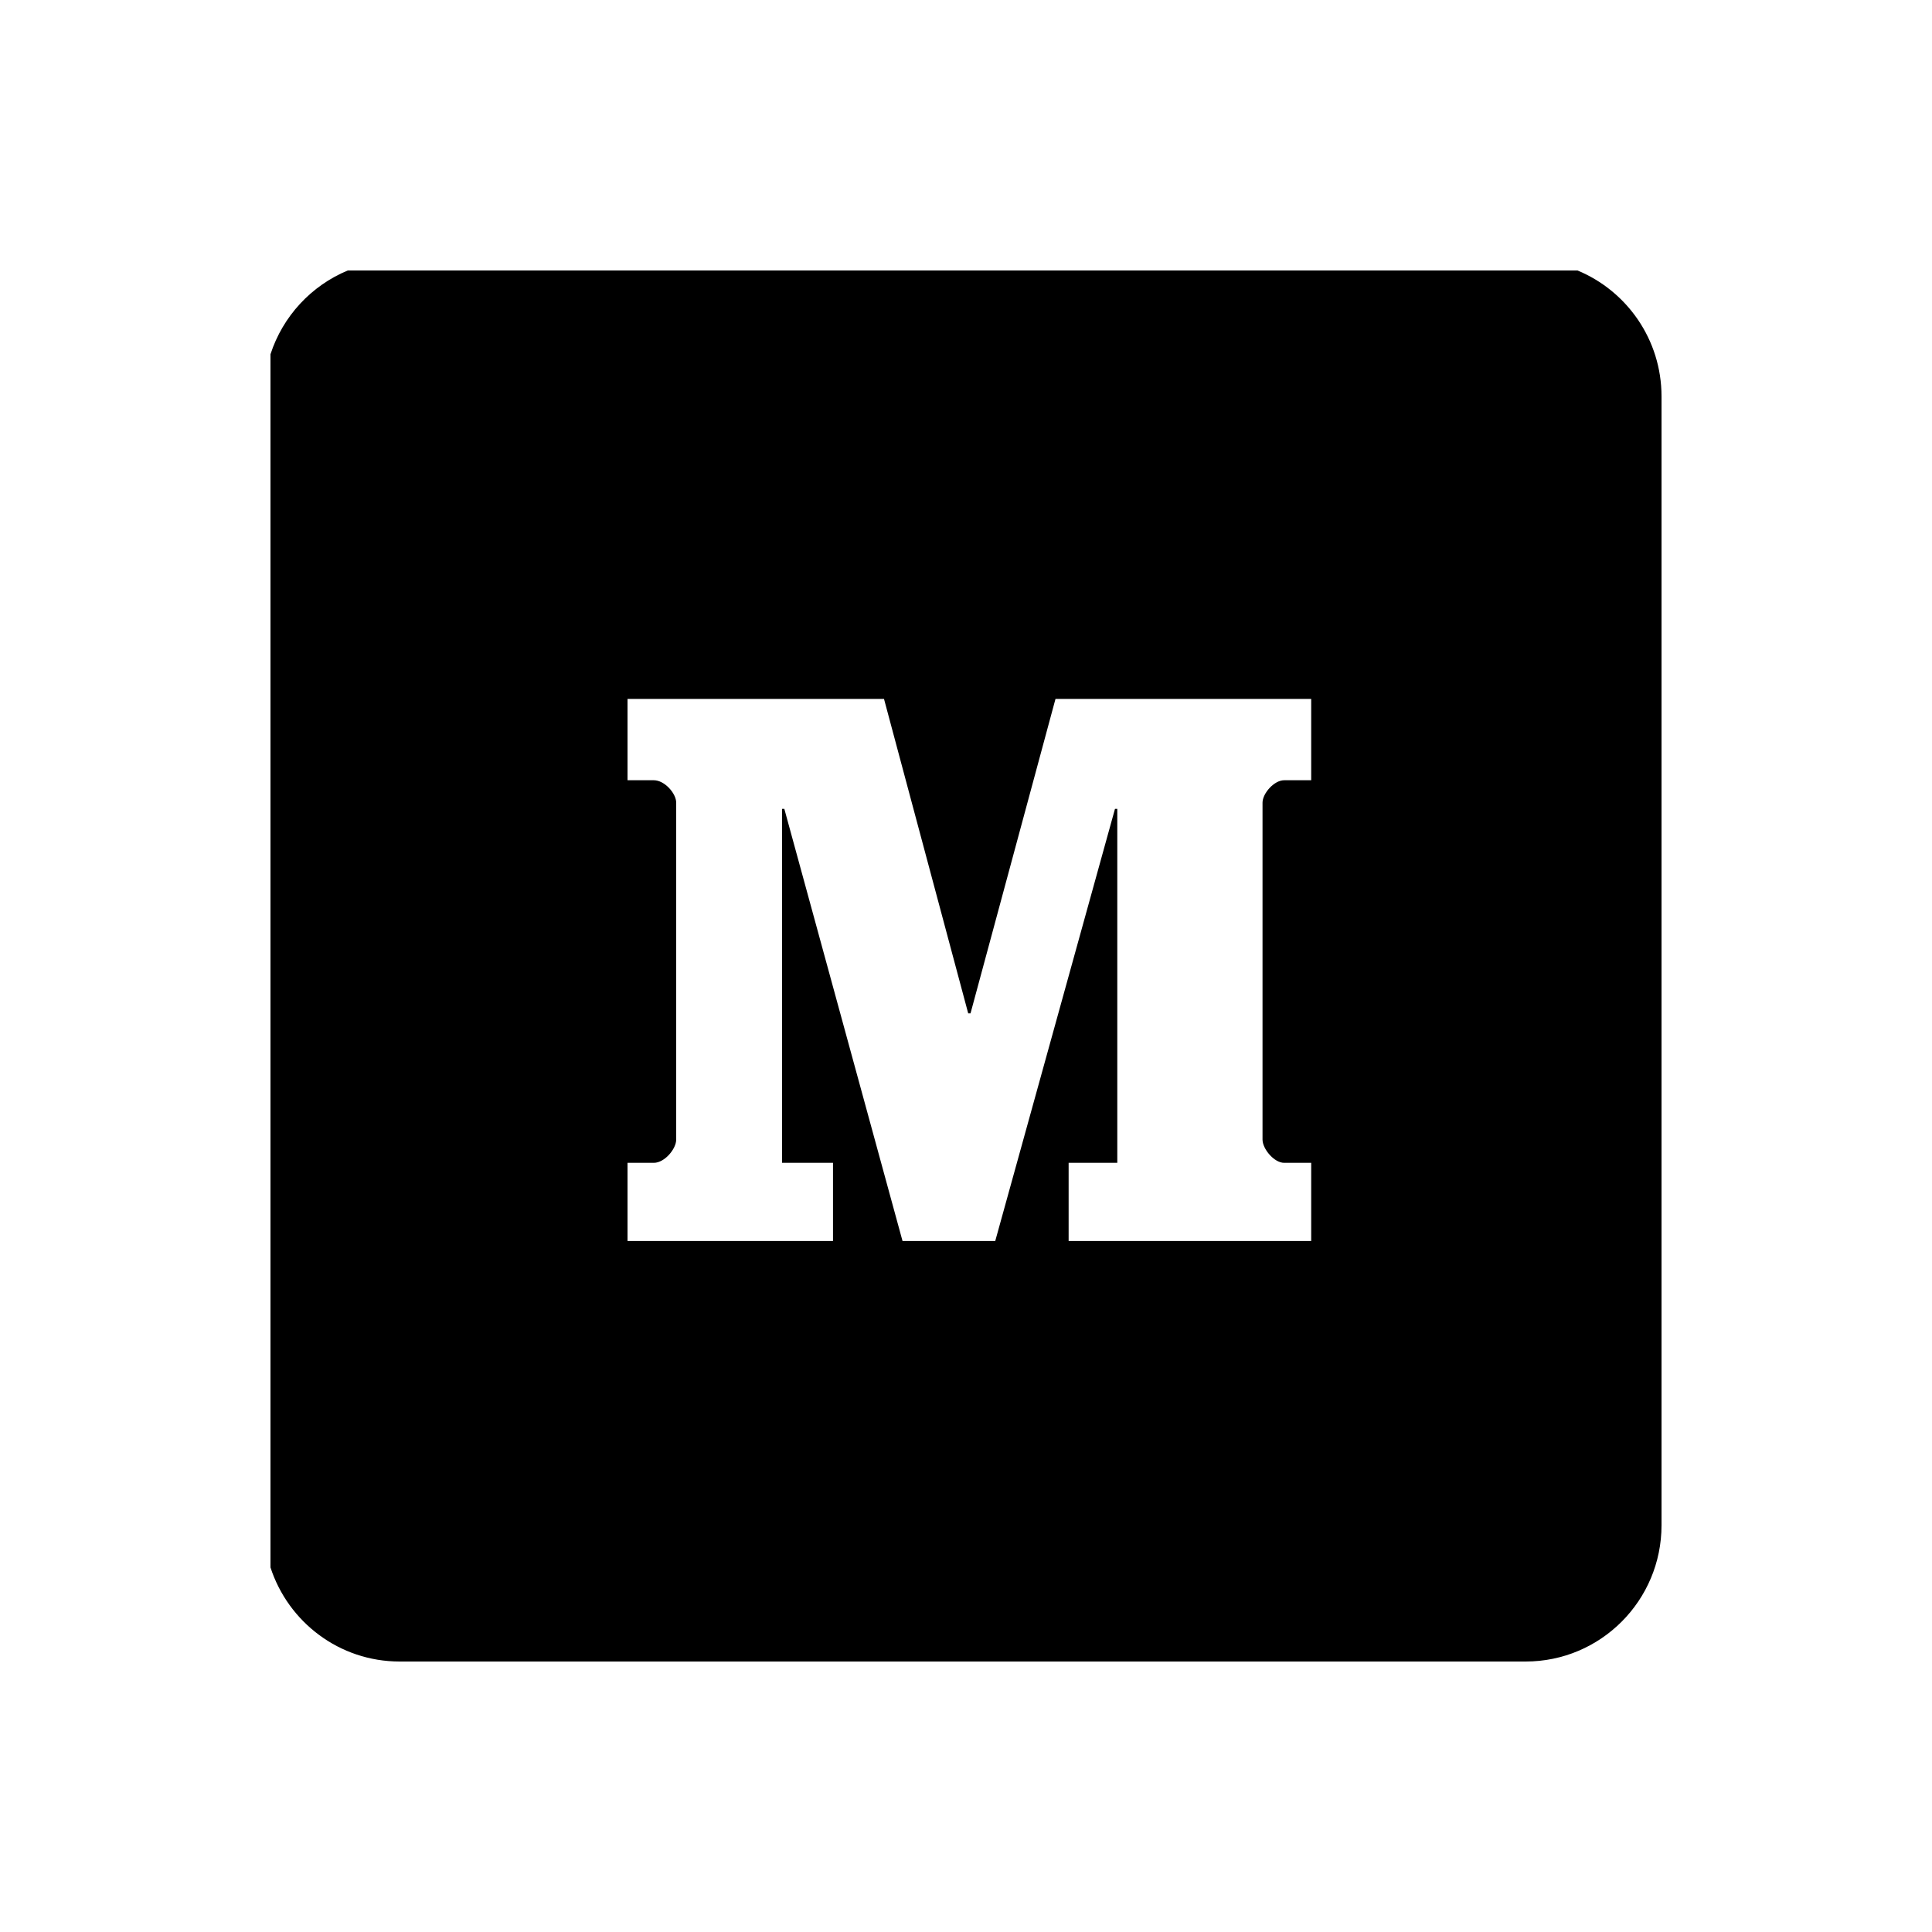
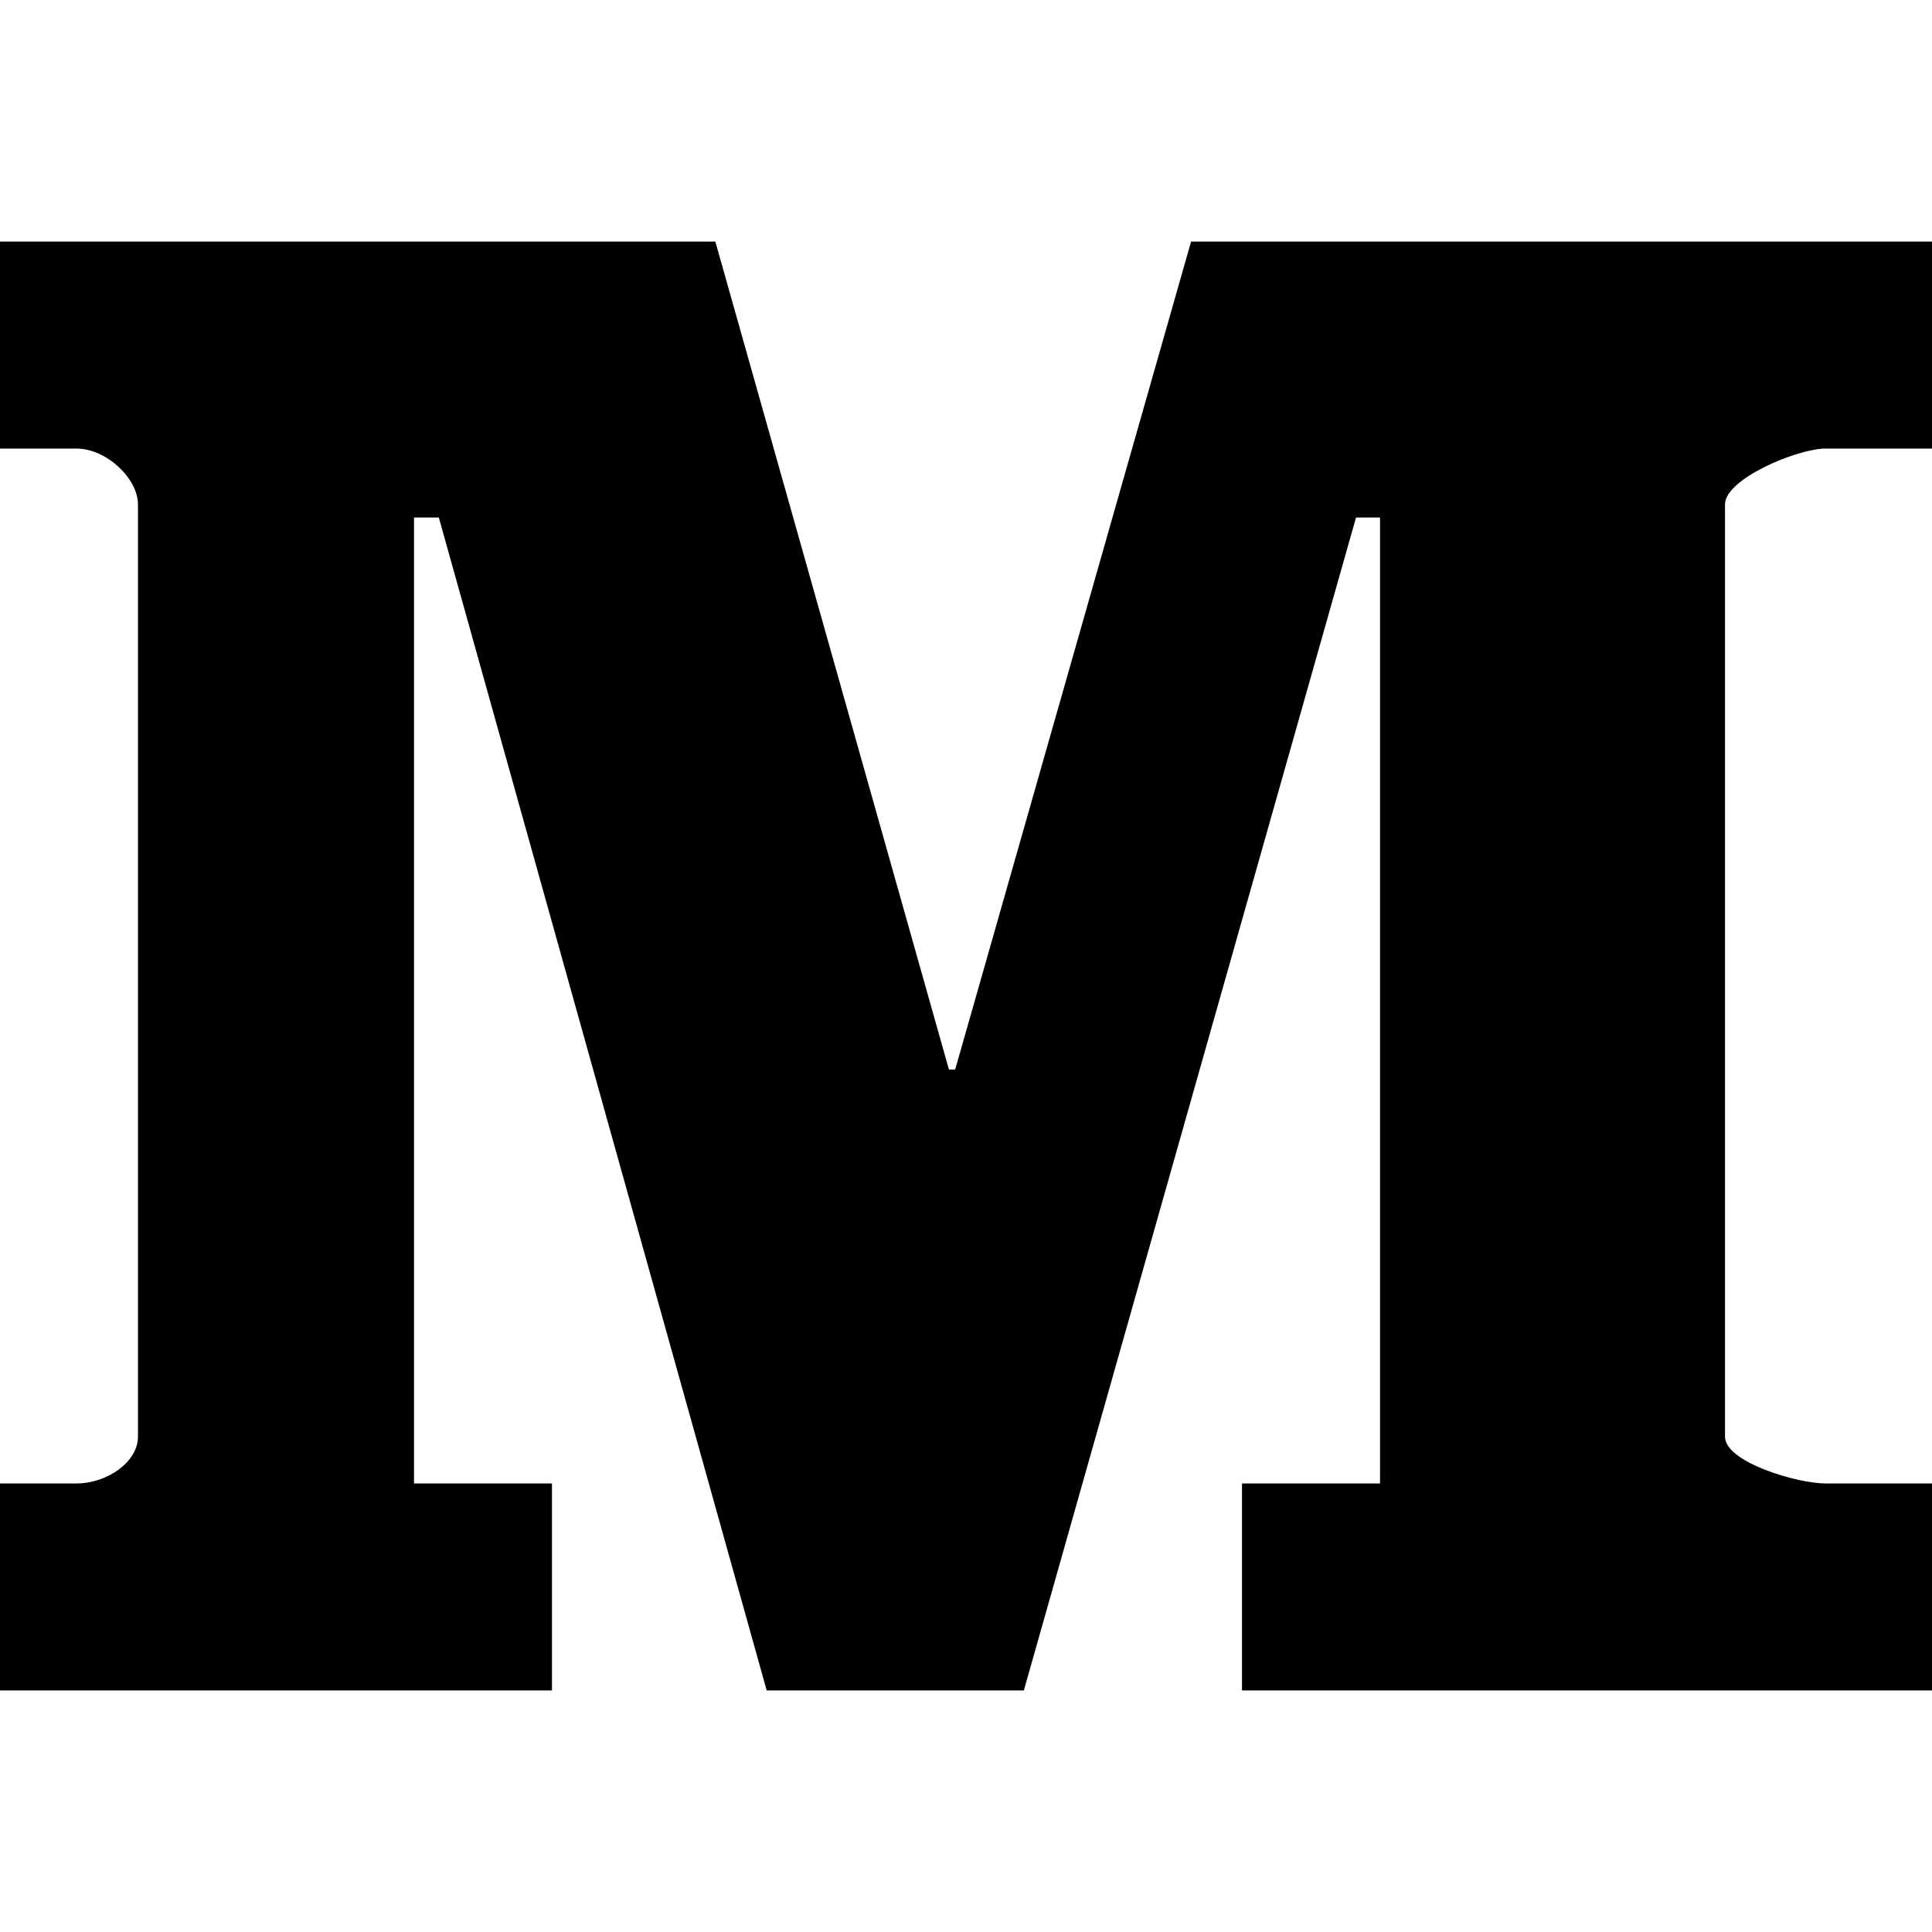
- <svg xmlns="http://www.w3.org/2000/svg" version="1.1" id="Layer_1" x="0px" y="0px" width="100px" height="100px" viewBox="0 0 100 100" enable-background="new 0 0 100 100" xml:space="preserve">
+ <svg xmlns="http://www.w3.org/2000/svg" version="1.1" id="Capa_1" x="0px" y="0px" viewBox="0 0 483.86 483.86" style="enable-background:new 0 0 483.86 483.86;" xml:space="preserve">
  <g>
-     <path d="M81.652,14H18.001c-1.891,0.784-3.363,2.37-4.001,4.336v62.793C14.917,83.955,17.562,86,20.687,86h58.279   C82.851,86,86,82.843,86,78.948V20.517C86,17.576,84.204,15.058,81.652,14z M67.867,40.385h-1.4c-0.52,0-1.119,0.682-1.119,1.163   v17.437c0,0.482,0.6,1.203,1.119,1.203h1.4v4.048H55.312v-4.048h2.519v-18.32h-0.12l-6.198,22.368h-4.798l-6.118-22.368h-0.12   v18.32h2.639v4.048H32.481v-4.048h1.359c0.56,0,1.16-0.721,1.16-1.203V41.548c0-0.481-0.6-1.163-1.16-1.163h-1.359v-4.209h13.275   l4.358,16.275h0.12l4.398-16.275h13.235V40.385z" />
+     <path d="M483.86,112.345h-26.699c-6.952,0-25.143,7.552-25.143,13.981v233.467c0,6.445,18.191,11.729,25.143,11.729h26.699v51.835   H311.052v-51.835h34.57V129.615h-6.016L256.42,423.356h-64.406l-82.11-293.741h-6.219v241.906h34.555v51.835H0v-51.835h19.173   c7.527,0,15.383-5.283,15.383-11.729V126.326c0-6.43-7.855-13.981-15.383-13.981H0V60.504h179.155l58.496,207.342h1.574   l59.073-207.342H483.86V112.345z" />
  </g>
+   <g>
+ </g>
+   <g>
+ </g>
+   <g>
+ </g>
+   <g>
+ </g>
+   <g>
+ </g>
+   <g>
+ </g>
+   <g>
+ </g>
+   <g>
+ </g>
+   <g>
+ </g>
+   <g>
+ </g>
+   <g>
+ </g>
+   <g>
+ </g>
+   <g>
+ </g>
+   <g>
+ </g>
+   <g>
+ </g>
</svg>
